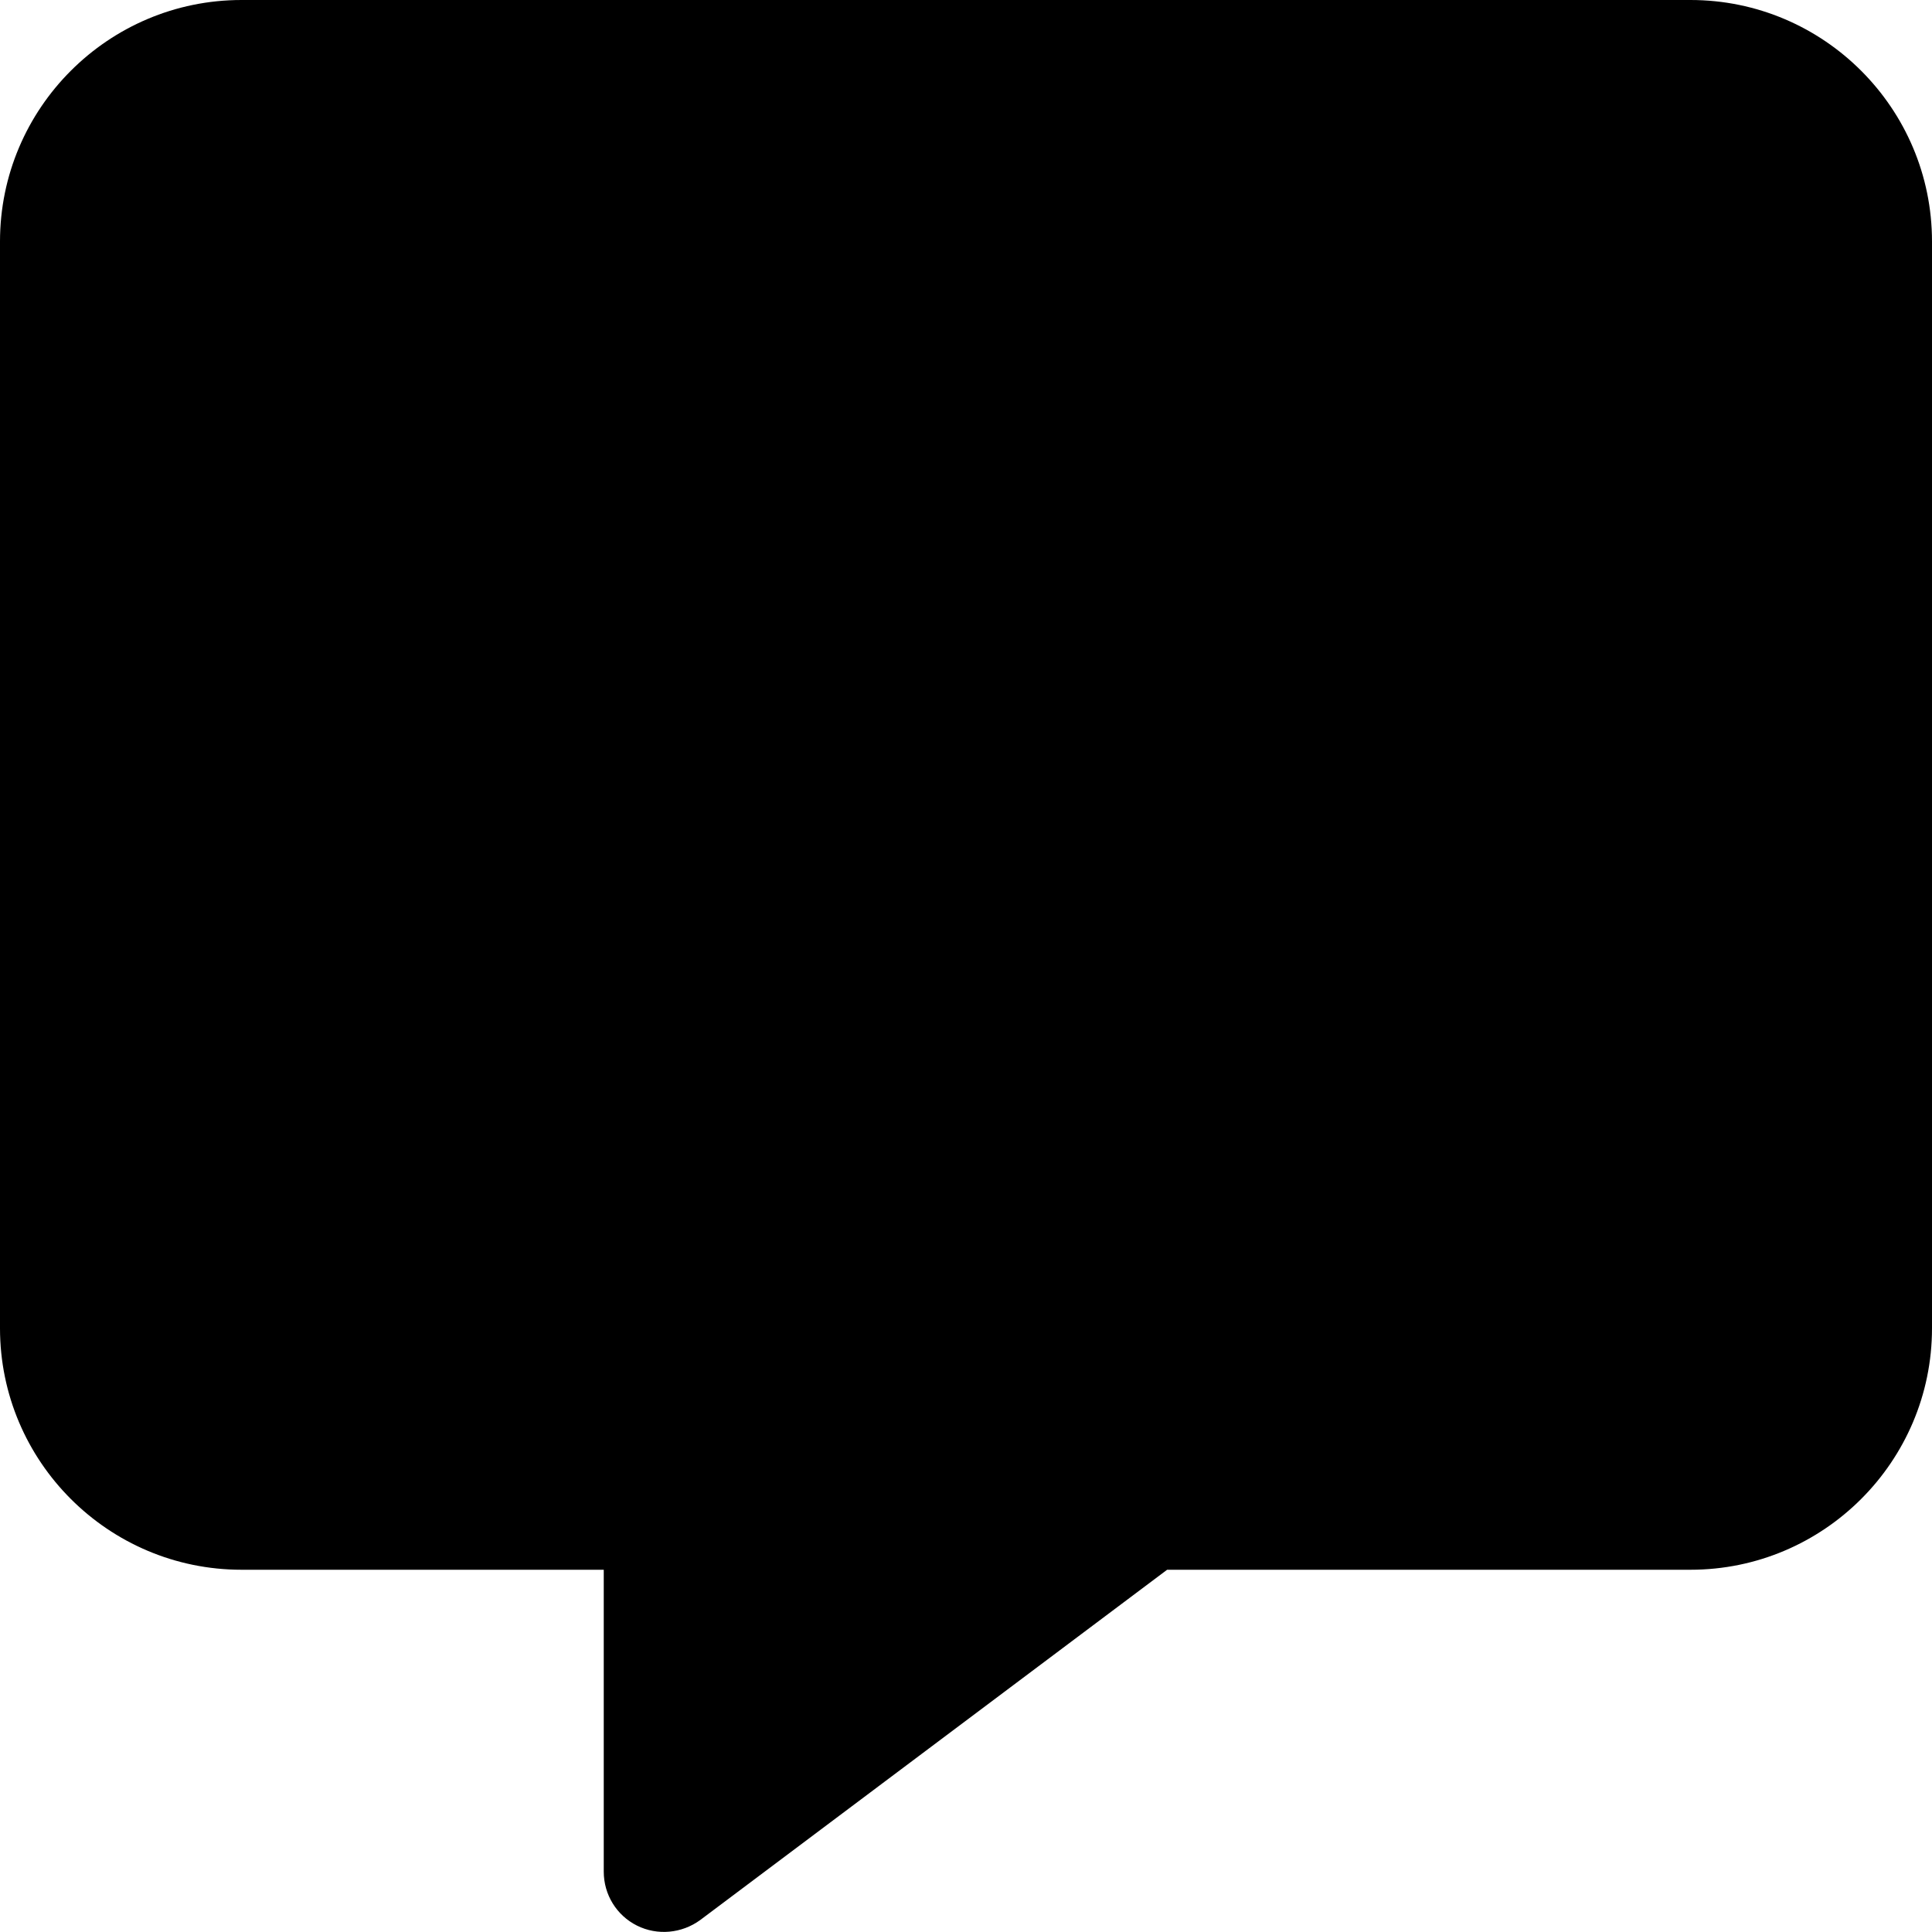
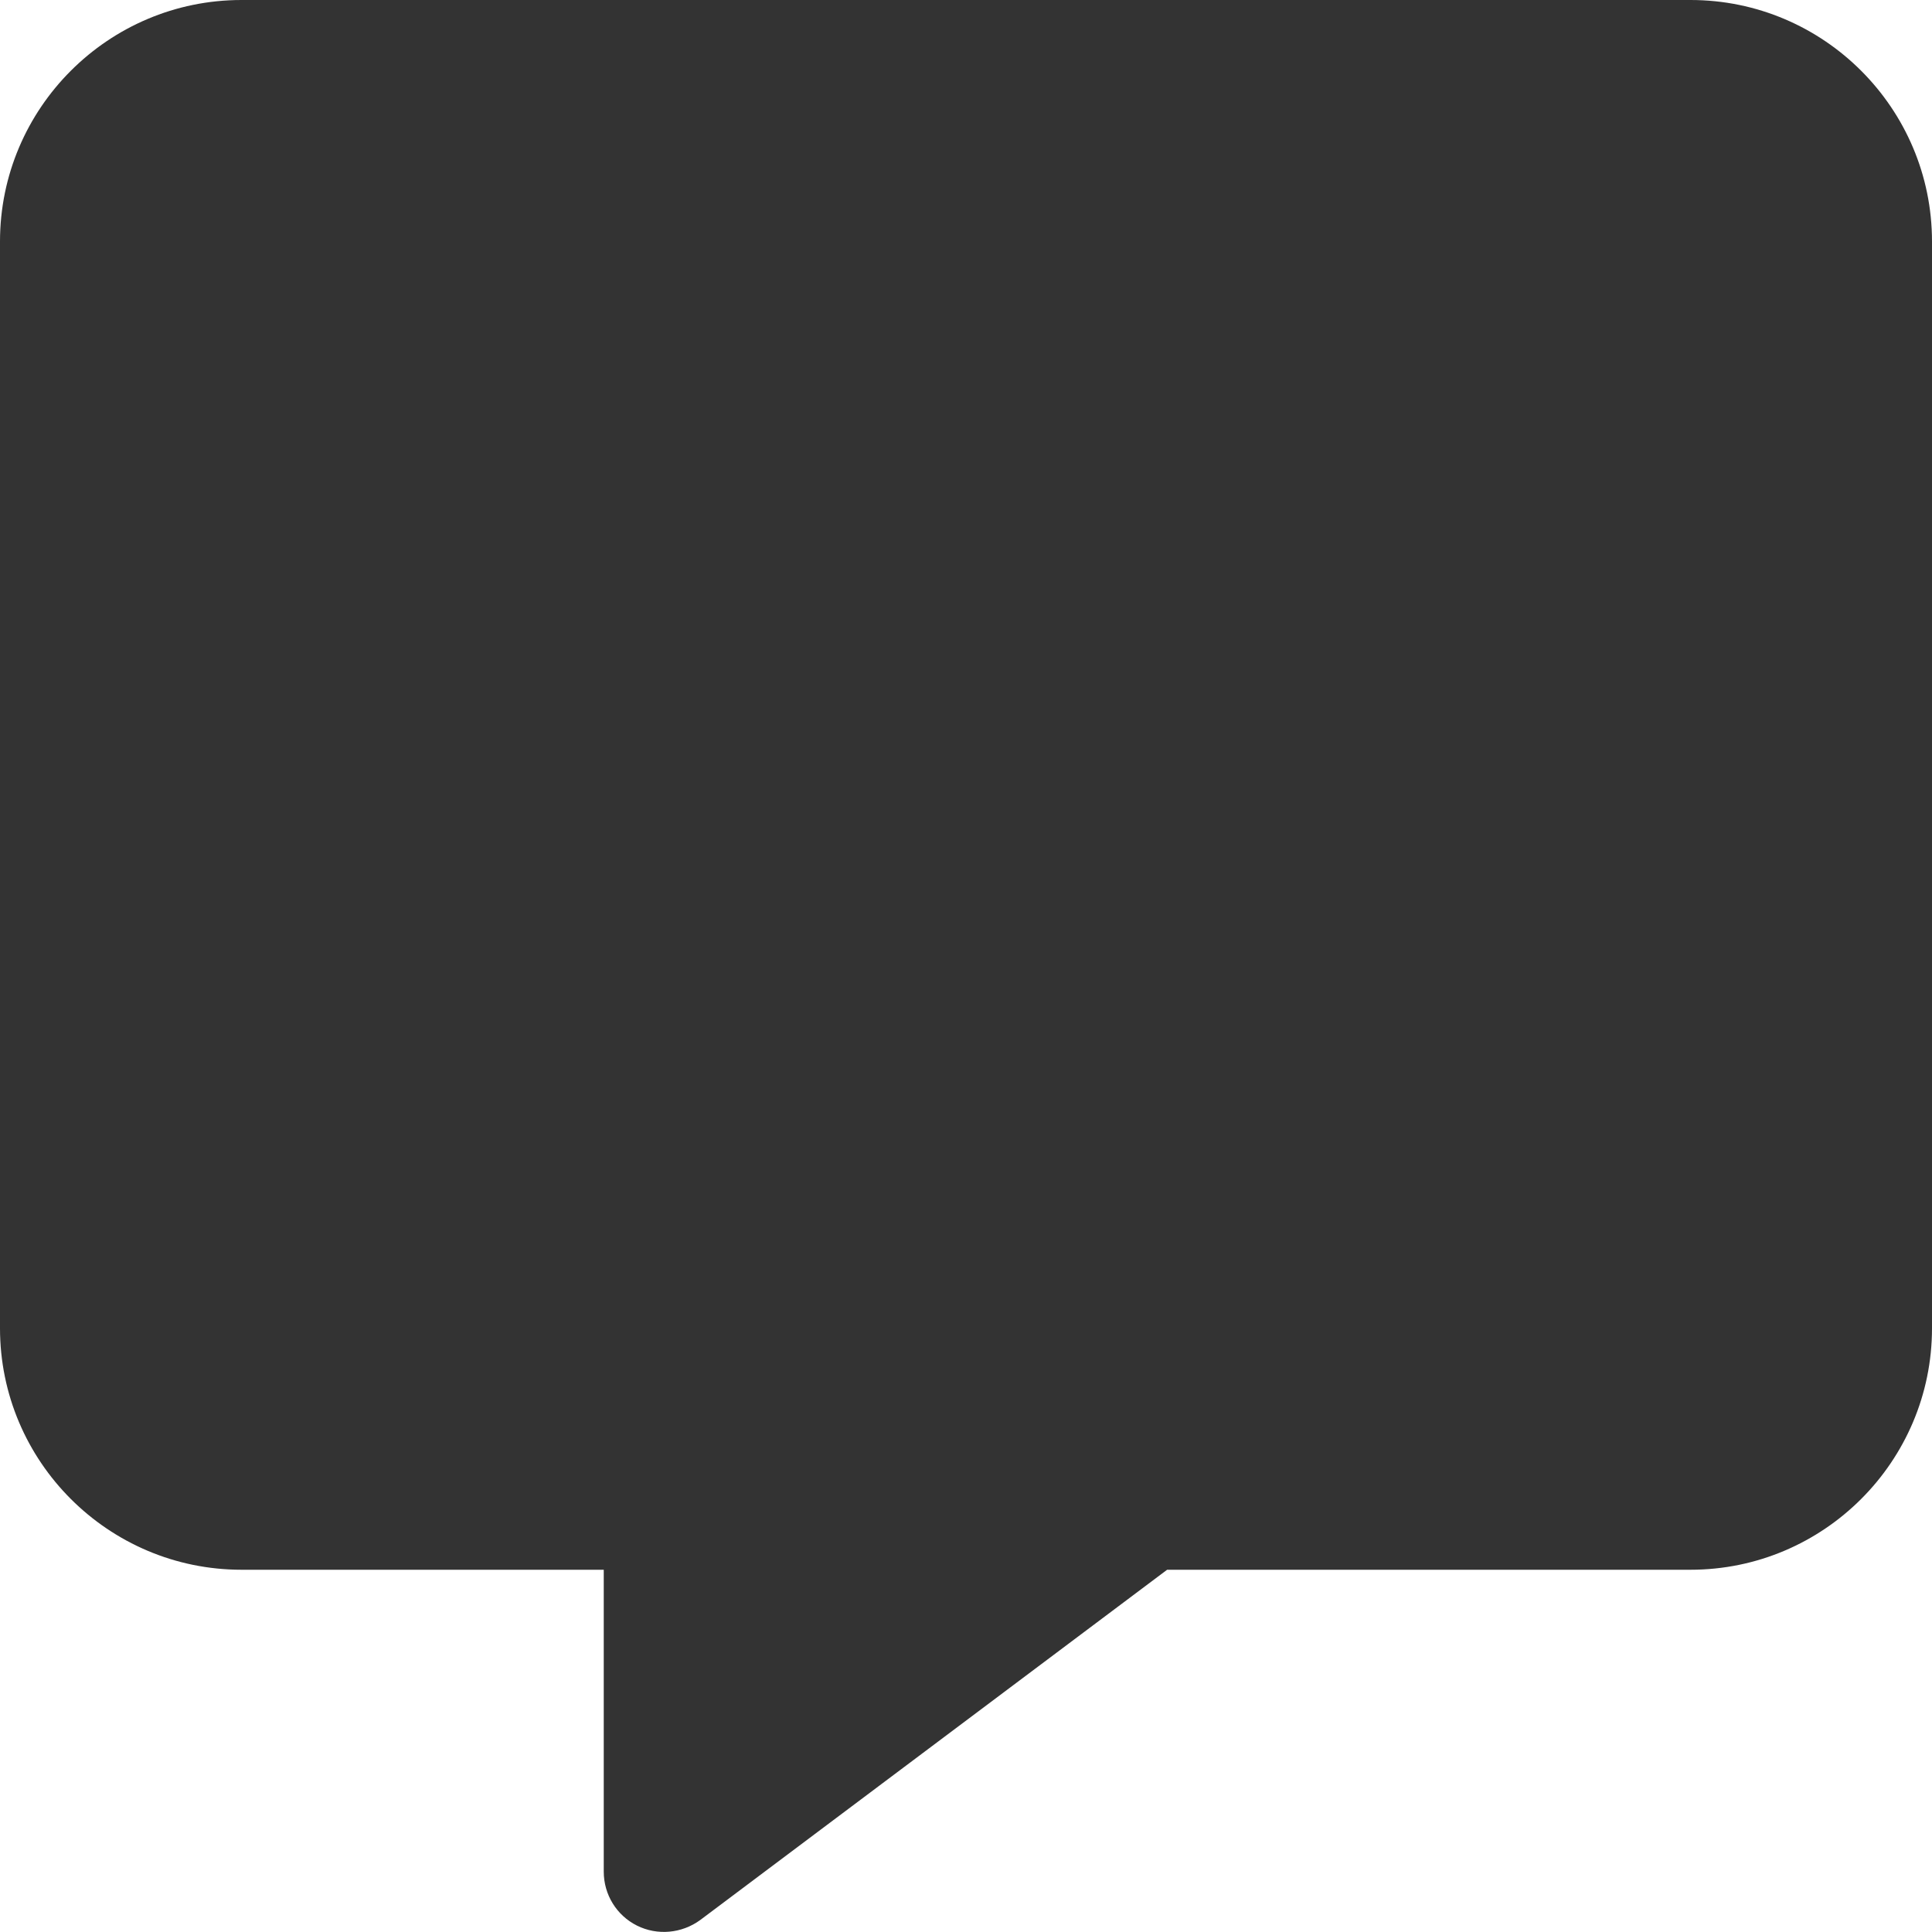
- <svg xmlns="http://www.w3.org/2000/svg" viewBox="0 0 512 512">
+ <svg xmlns="http://www.w3.org/2000/svg" fill="#333" viewBox="0 0 512 512">
  <path d="M64 0C28.7 0 0 28.7 0 64V352c0 35.3 28.7 64 64 64h96v80c0 6.1 3.4 11.6 8.8 14.3s11.9 2.1 16.8-1.5L309.3 416H448c35.3 0 64-28.7 64-64V64c0-35.3-28.7-64-64-64H64z" />
</svg>
